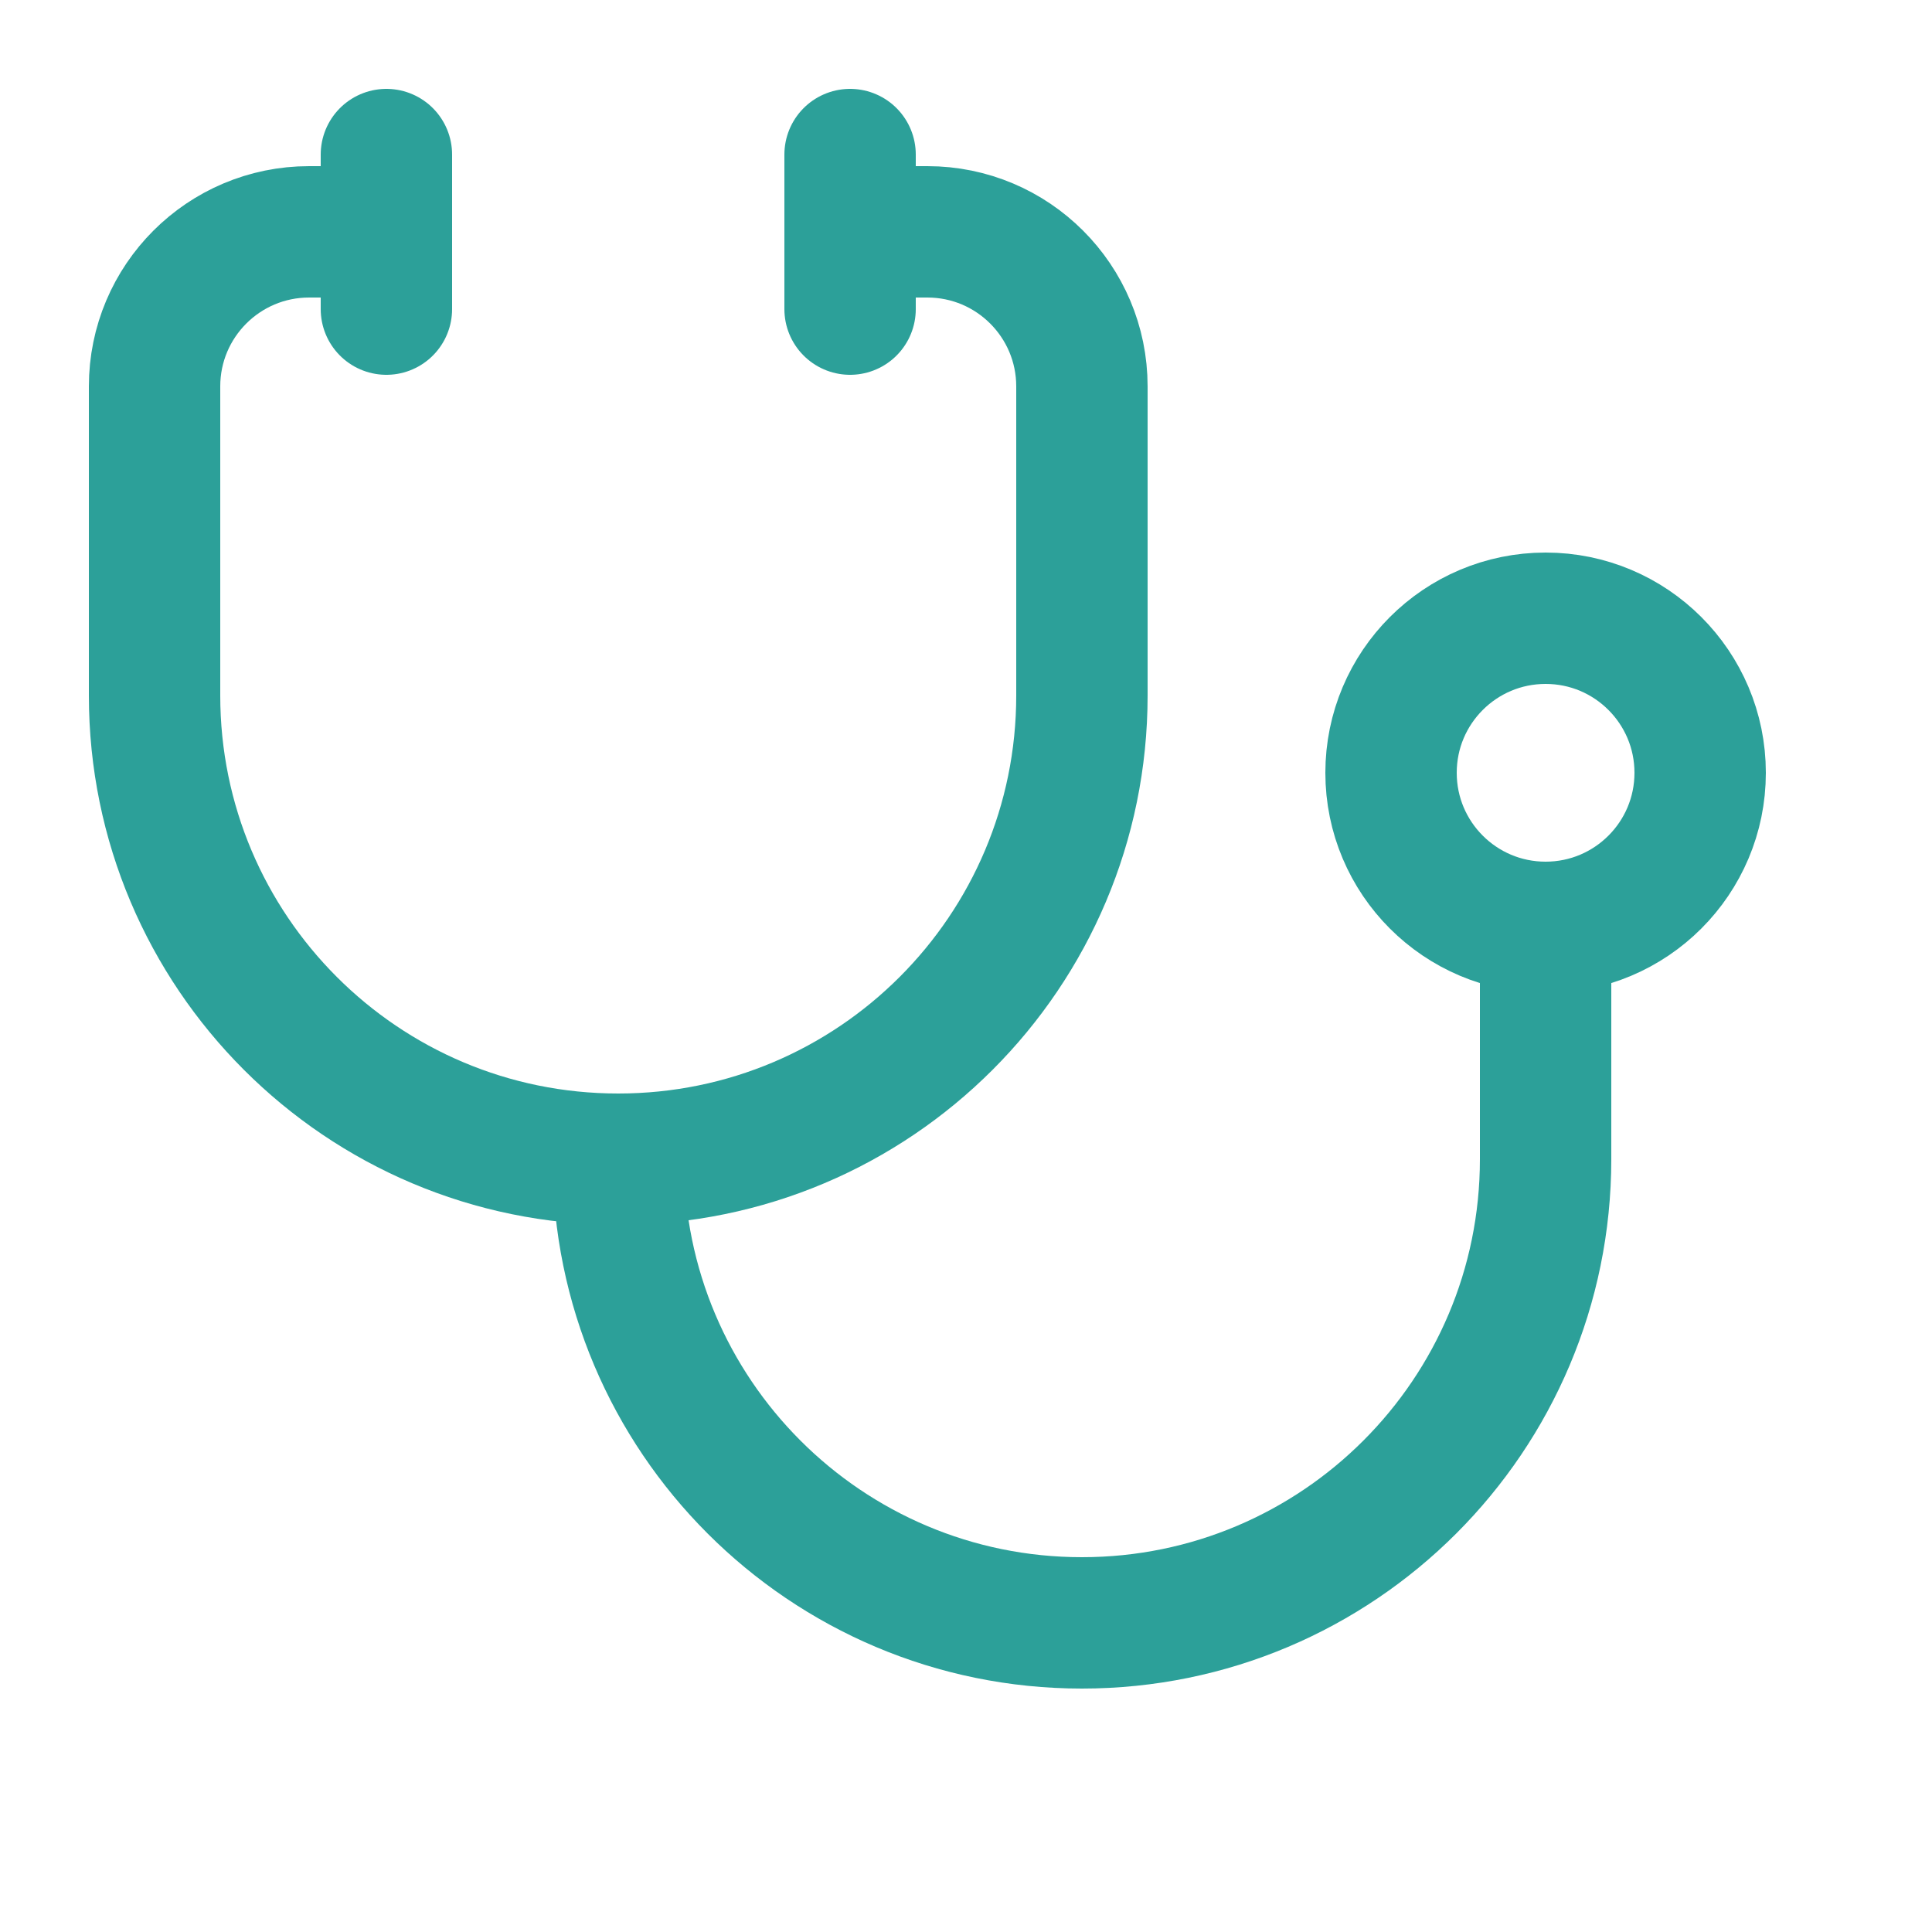
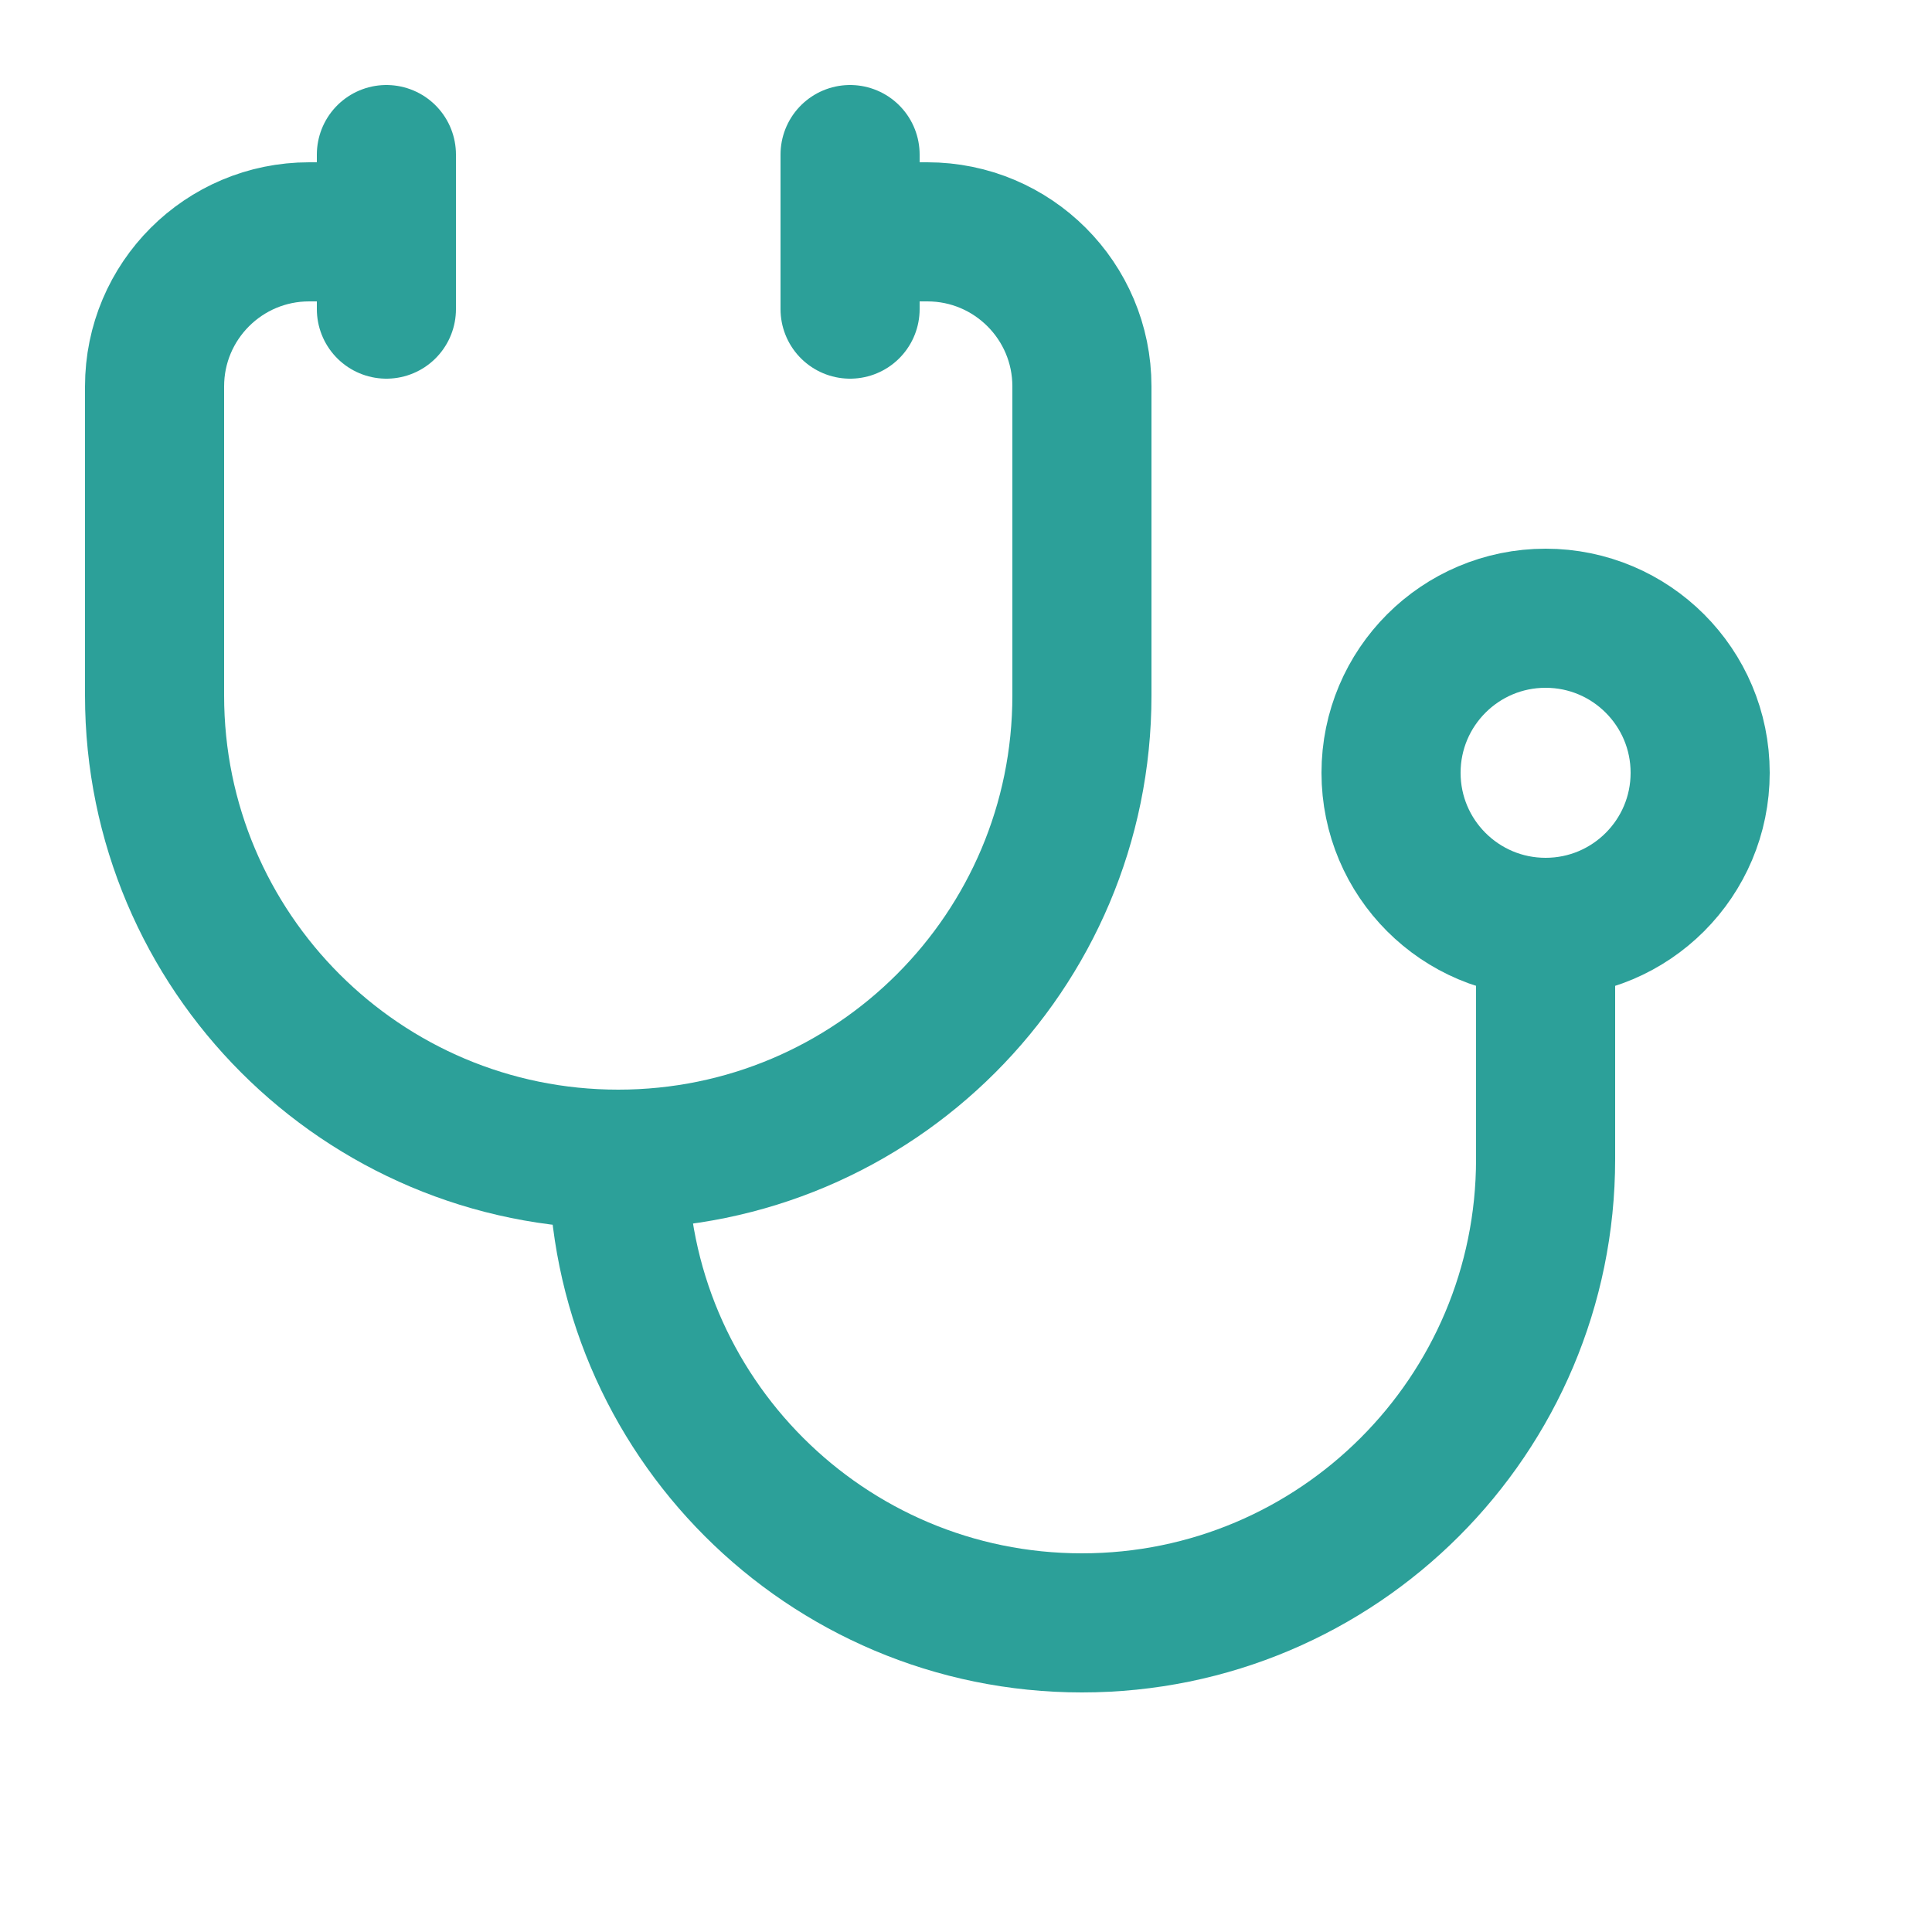
- <svg xmlns="http://www.w3.org/2000/svg" width="24" height="24" viewBox="0 0 25 25" fill="none" stroke="#2ca099" stroke-width="1.7" stroke-linecap="round" stroke-linejoin="round" class="lucide lucide-stethoscope">
+ <svg xmlns="http://www.w3.org/2000/svg" width="24" height="24" viewBox="0 0 25 25" fill="none" stroke="#2ca099" stroke-width="1.8" stroke-linecap="round" stroke-linejoin="round" class="lucide lucide-stethoscope">
  <path d="M11 2v2" />
  <path d="M5 2v2" />
  <path d="M5 3H4a2 2 0 0 0-2 2v4a6 6 0 0 0 12 0V5a2 2 0 0 0-2-2h-1" />
  <path d="M8 15a6 6 0 0 0 12 0v-3" />
  <circle cx="20" cy="10" r="2" />
</svg>
